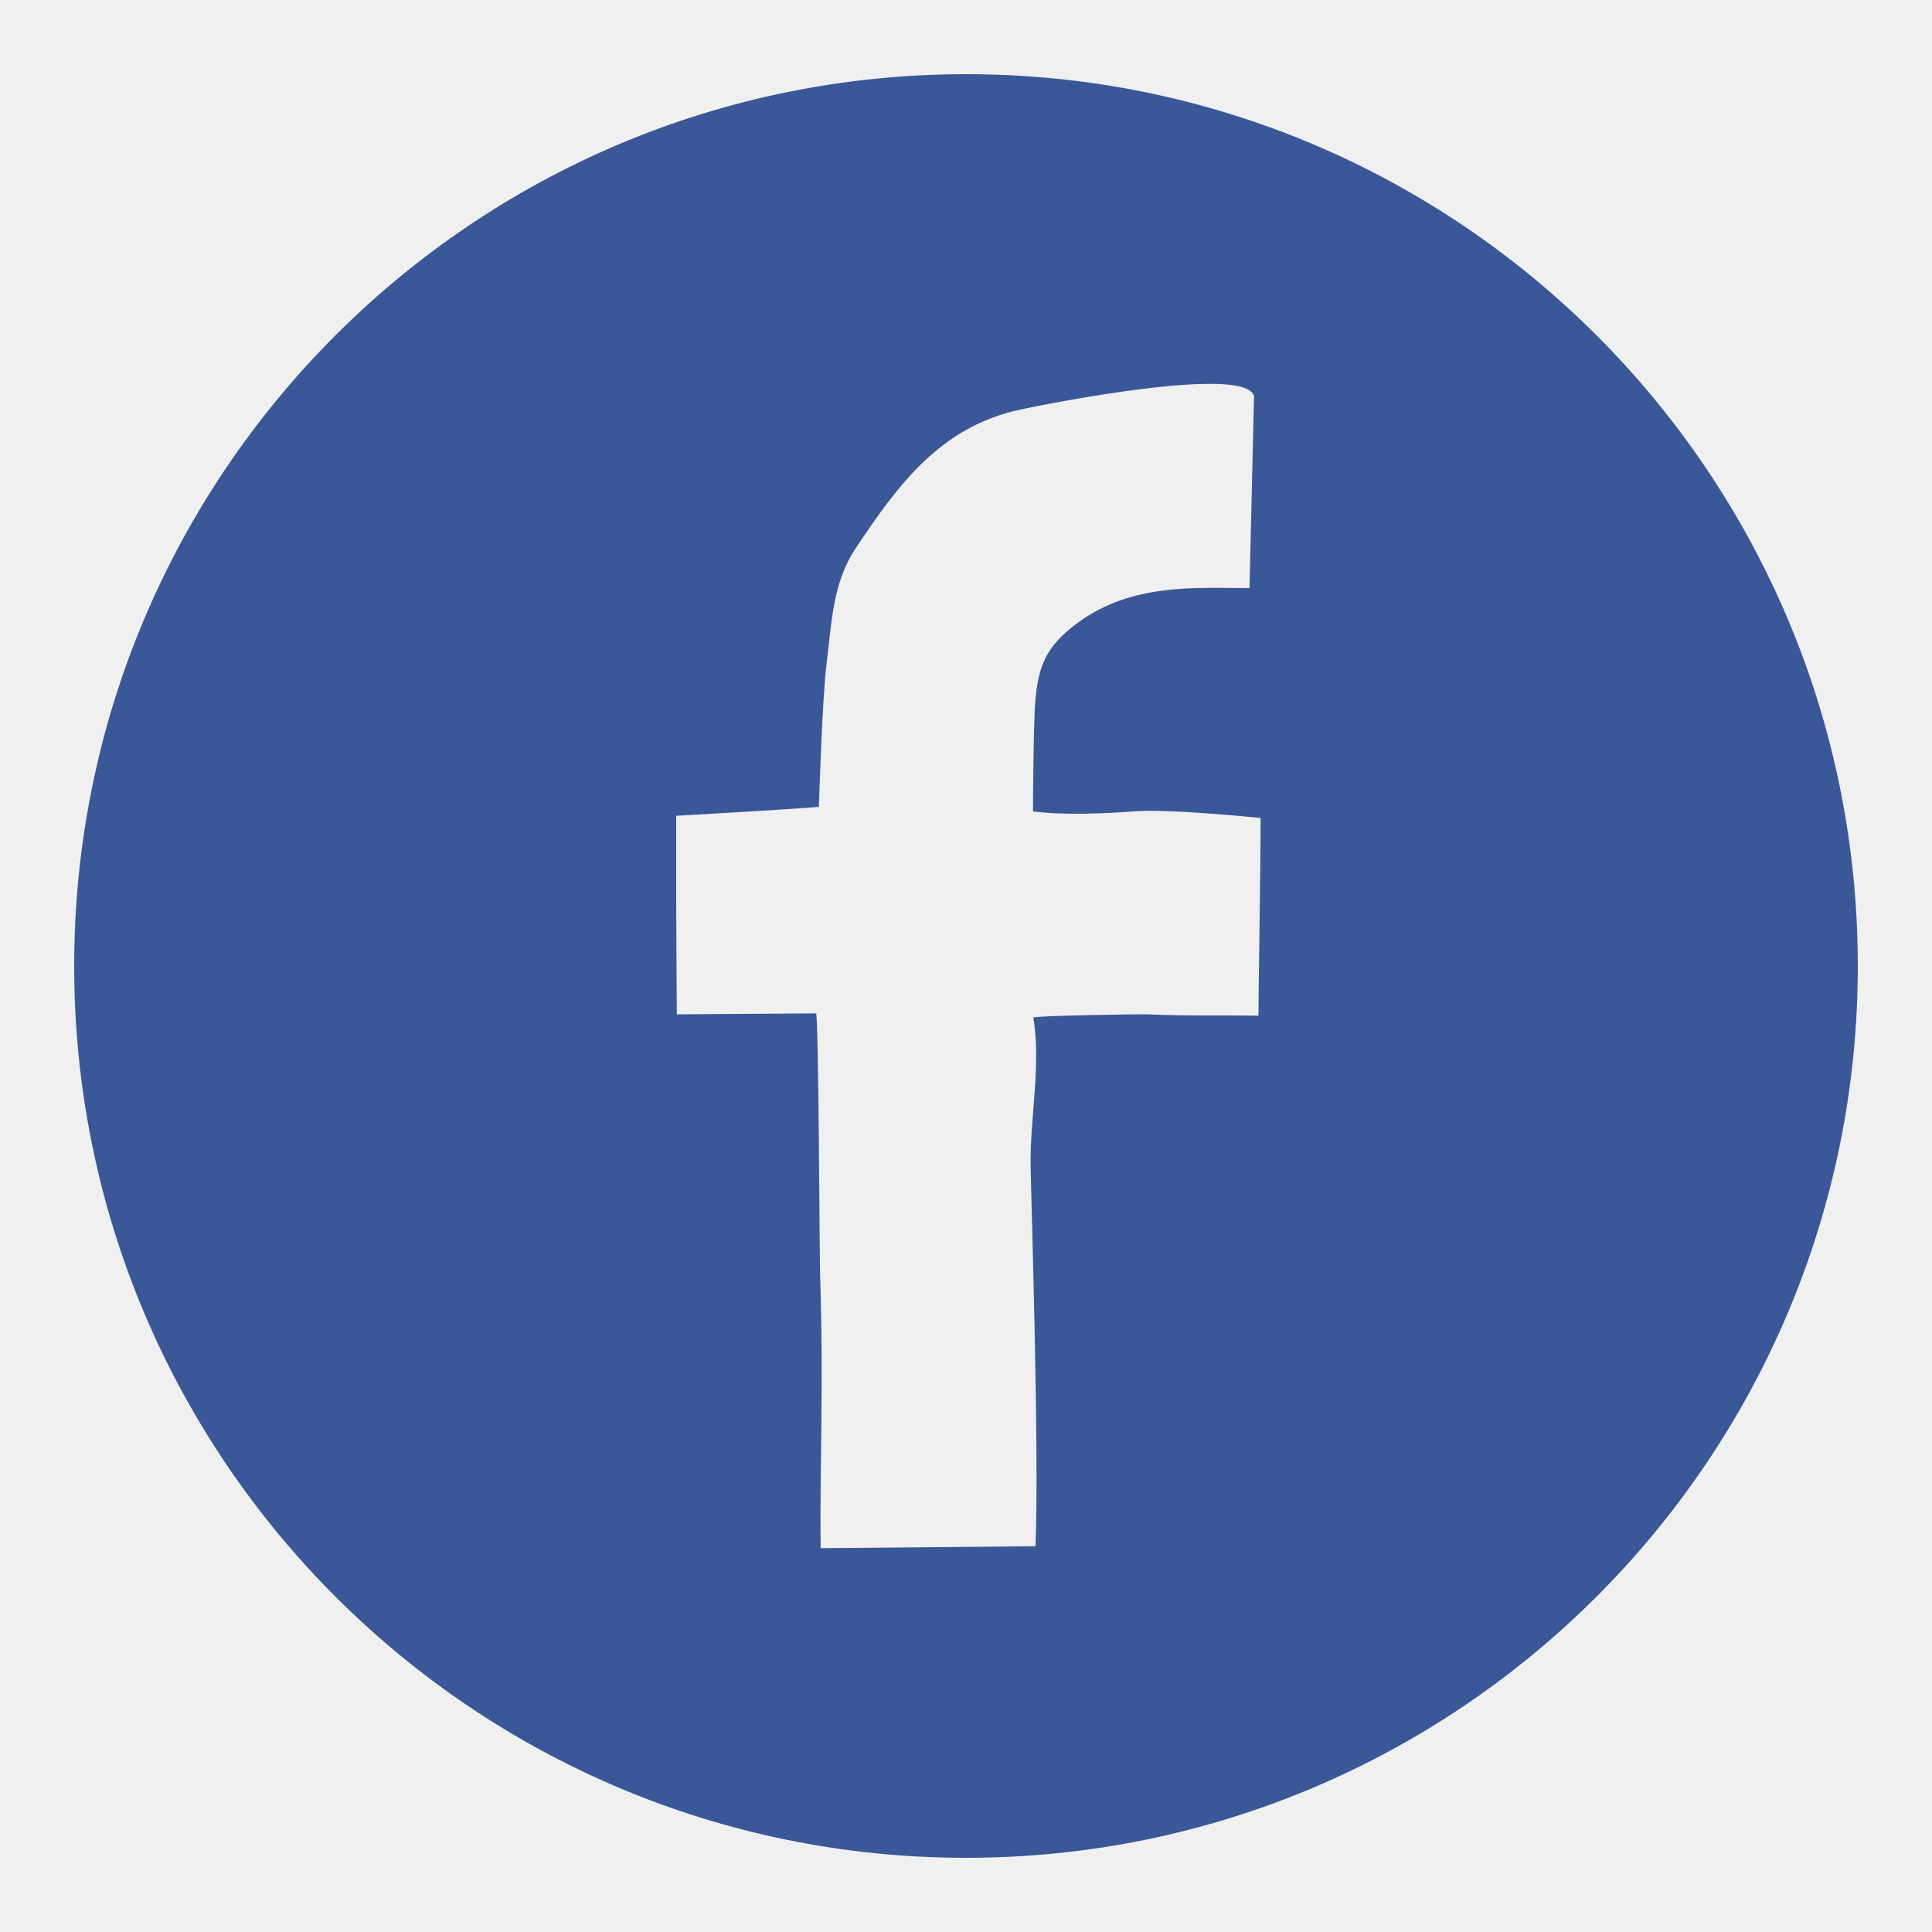
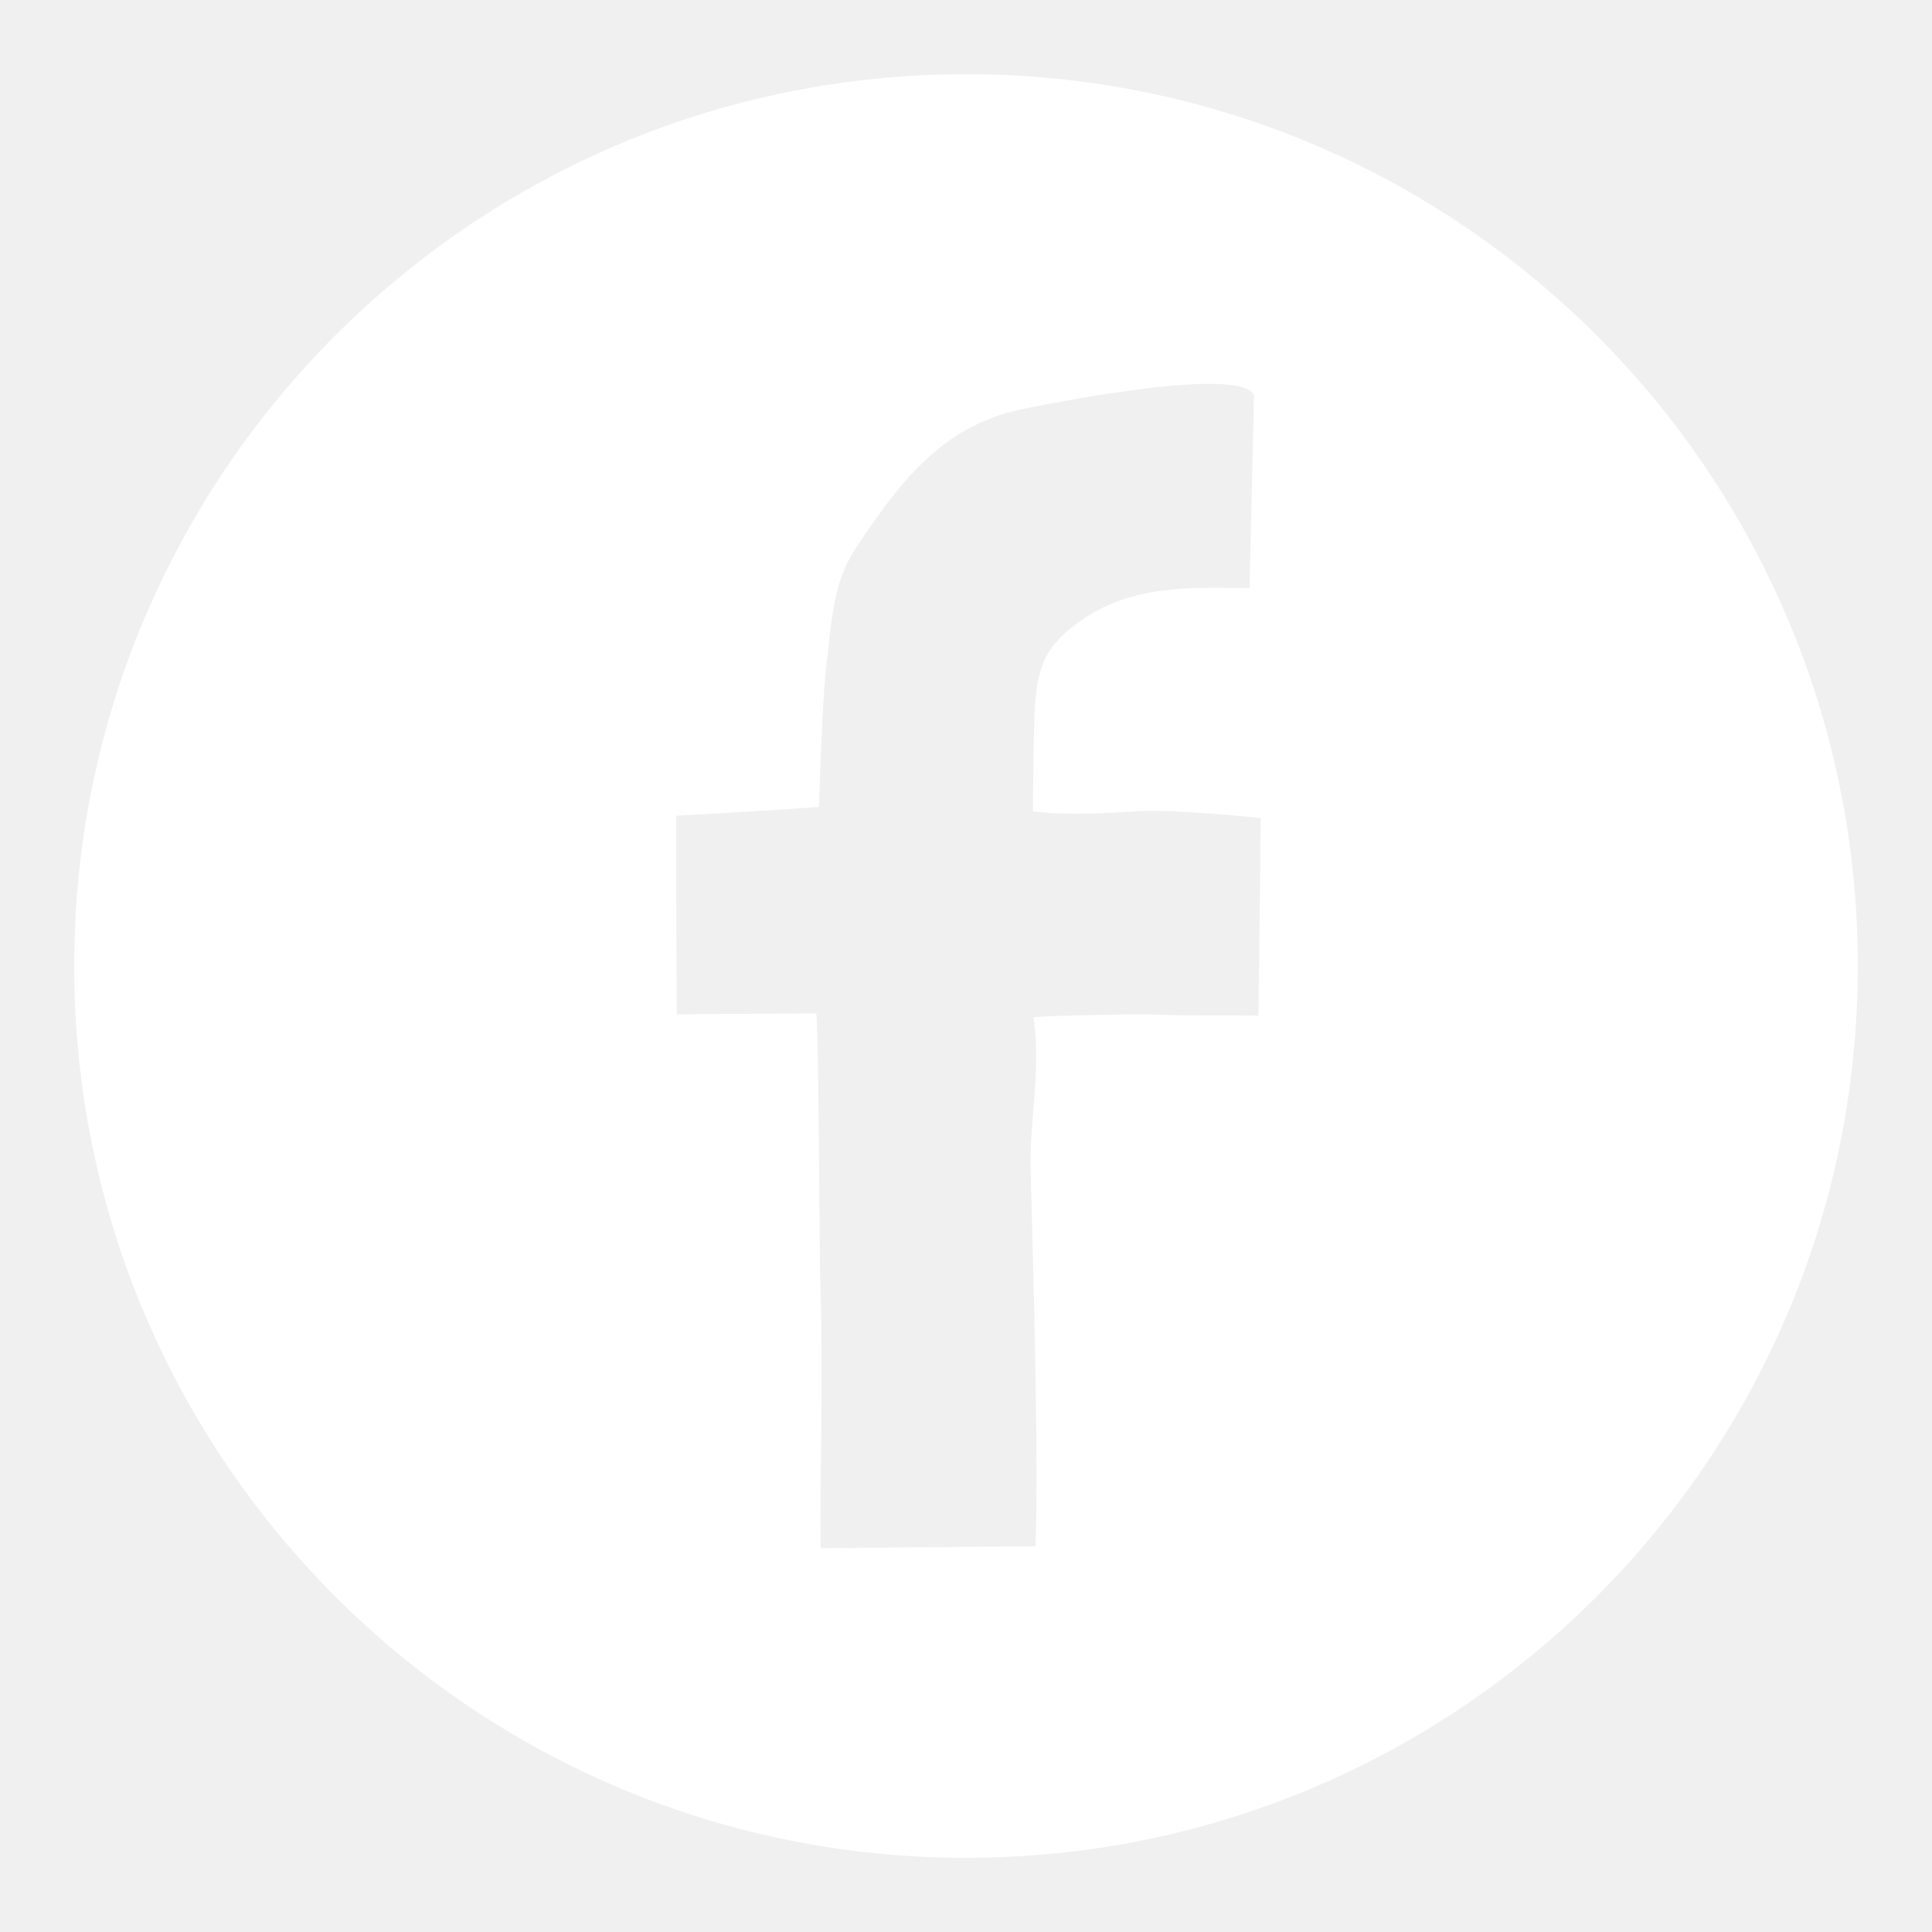
<svg xmlns="http://www.w3.org/2000/svg" enable-background="new 0 0 100 100" height="24px" id="Layer_1" version="1.1" viewBox="0 0 100 100" width="24px" xml:space="preserve">
-   <path d="M50,3.84C24.506,3.84,3.84,24.506,3.84,50S24.506,96.16,50,96.16S96.16,75.494,96.16,50S75.494,3.84,50,3.84  z M65.137,52.572c-1.854-0.031-3.549,0.023-5.704-0.07c-0.35-0.016-5.963,0.068-5.946,0.17c0.408,2.496-0.178,5.148-0.143,7.672  c0.021,1.471,0.453,14.779,0.254,19.688l-11.123,0.102c-0.046-4.18,0.158-8.479-0.023-13.992  c-0.037-1.133-0.074-13.061-0.206-13.689c0,0-4.916,0.035-7.214,0.049c0,0-0.031-4.402-0.031-5.891c0-1.463,0-2.924,0-4.387  c0,0,5.738-0.318,7.385-0.461c0,0,0.168-5.584,0.396-7.393c0.263-2.066,0.289-4.154,1.502-5.982  c2.223-3.346,4.417-6.295,8.504-7.184c1.546-0.338,11.741-2.342,12.119-0.693l-0.232,9.928c-2.772,0-6.094-0.281-8.923,1.82  c-1.575,1.172-2.01,2.148-2.169,4.076c-0.095,1.121-0.117,5.658-0.117,5.658c1.494,0.213,3.705,0.119,5.311,0  c1.814-0.135,6.471,0.346,6.471,0.346C65.246,45.342,65.126,52.275,65.137,52.572z" fill="#3A5897" />
+   <path d="M50,3.84C24.506,3.84,3.84,24.506,3.84,50S24.506,96.16,50,96.16S96.16,75.494,96.16,50S75.494,3.84,50,3.84  z M65.137,52.572c-1.854-0.031-3.549,0.023-5.704-0.07c-0.35-0.016-5.963,0.068-5.946,0.17c0.408,2.496-0.178,5.148-0.143,7.672  c0.021,1.471,0.453,14.779,0.254,19.688l-11.123,0.102c-0.046-4.18,0.158-8.479-0.023-13.992  c-0.037-1.133-0.074-13.061-0.206-13.689c0,0-4.916,0.035-7.214,0.049c0,0-0.031-4.402-0.031-5.891c0-1.463,0-2.924,0-4.387  c0,0,5.738-0.318,7.385-0.461c0,0,0.168-5.584,0.396-7.393c0.263-2.066,0.289-4.154,1.502-5.982  c2.223-3.346,4.417-6.295,8.504-7.184c1.546-0.338,11.741-2.342,12.119-0.693l-0.232,9.928c-2.772,0-6.094-0.281-8.923,1.82  c-1.575,1.172-2.01,2.148-2.169,4.076c-0.095,1.121-0.117,5.658-0.117,5.658c1.494,0.213,3.705,0.119,5.311,0  c1.814-0.135,6.471,0.346,6.471,0.346C65.246,45.342,65.126,52.275,65.137,52.572z" fill="#fff" />
</svg>
